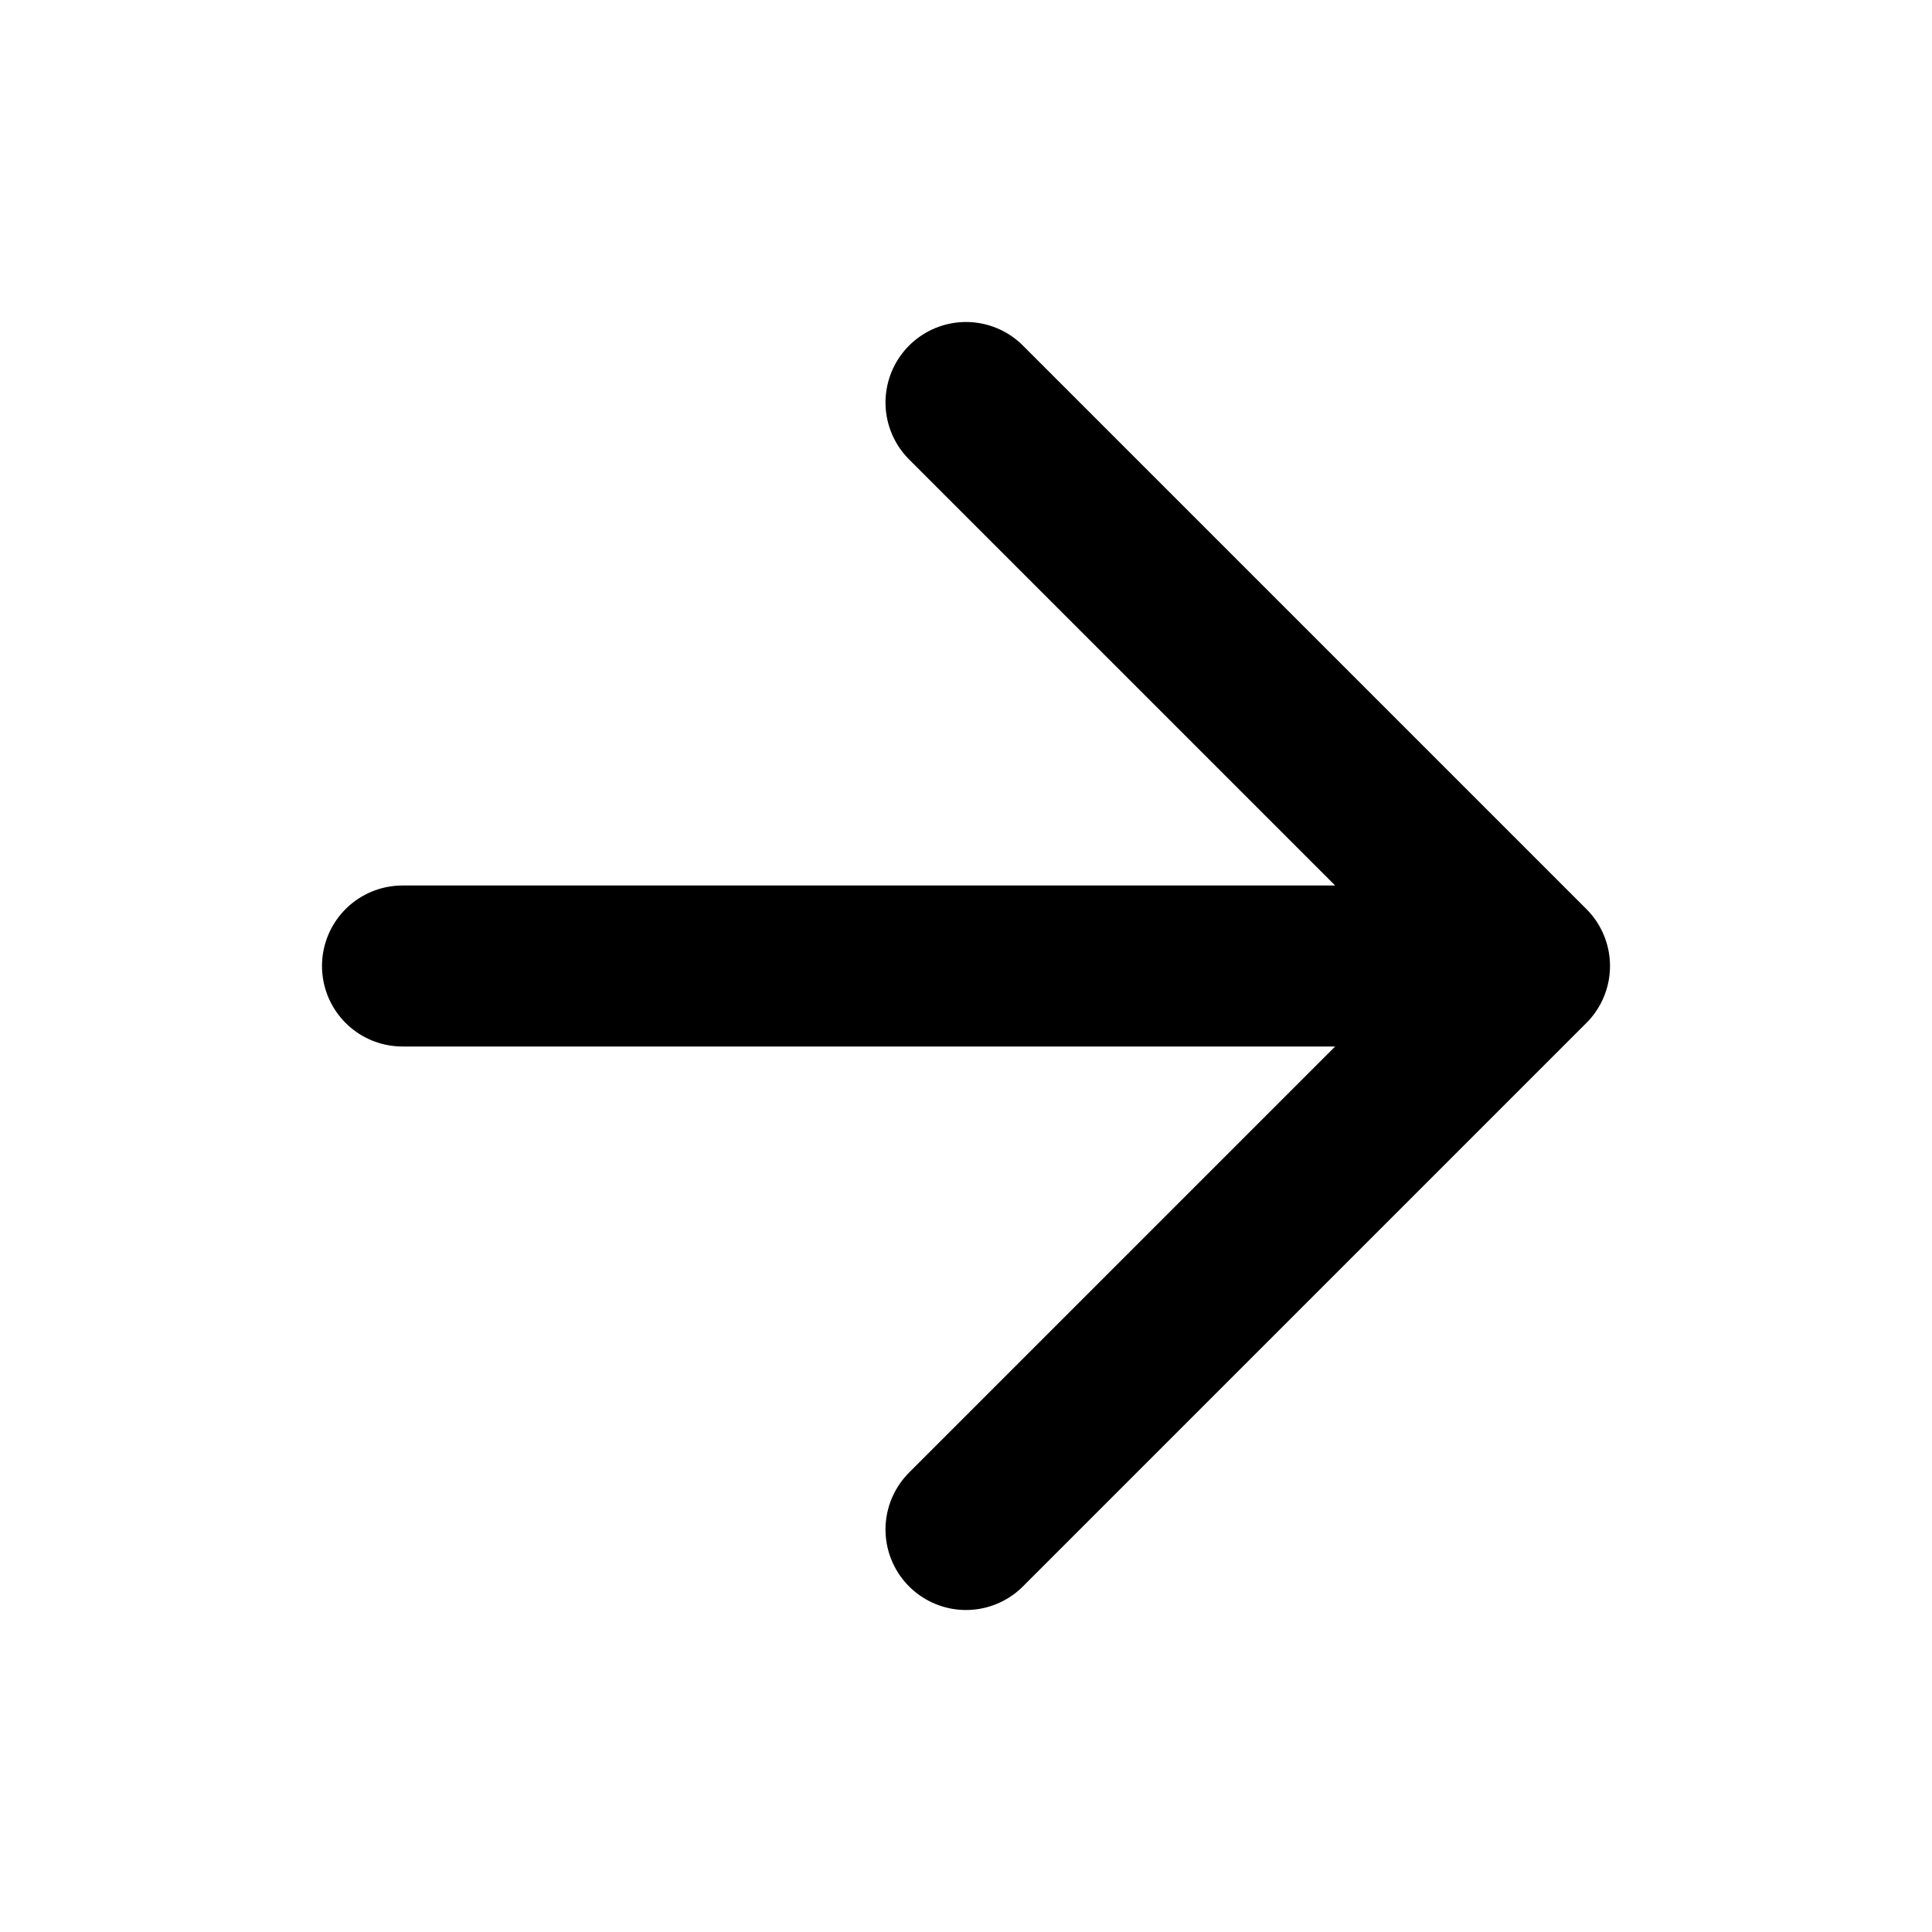
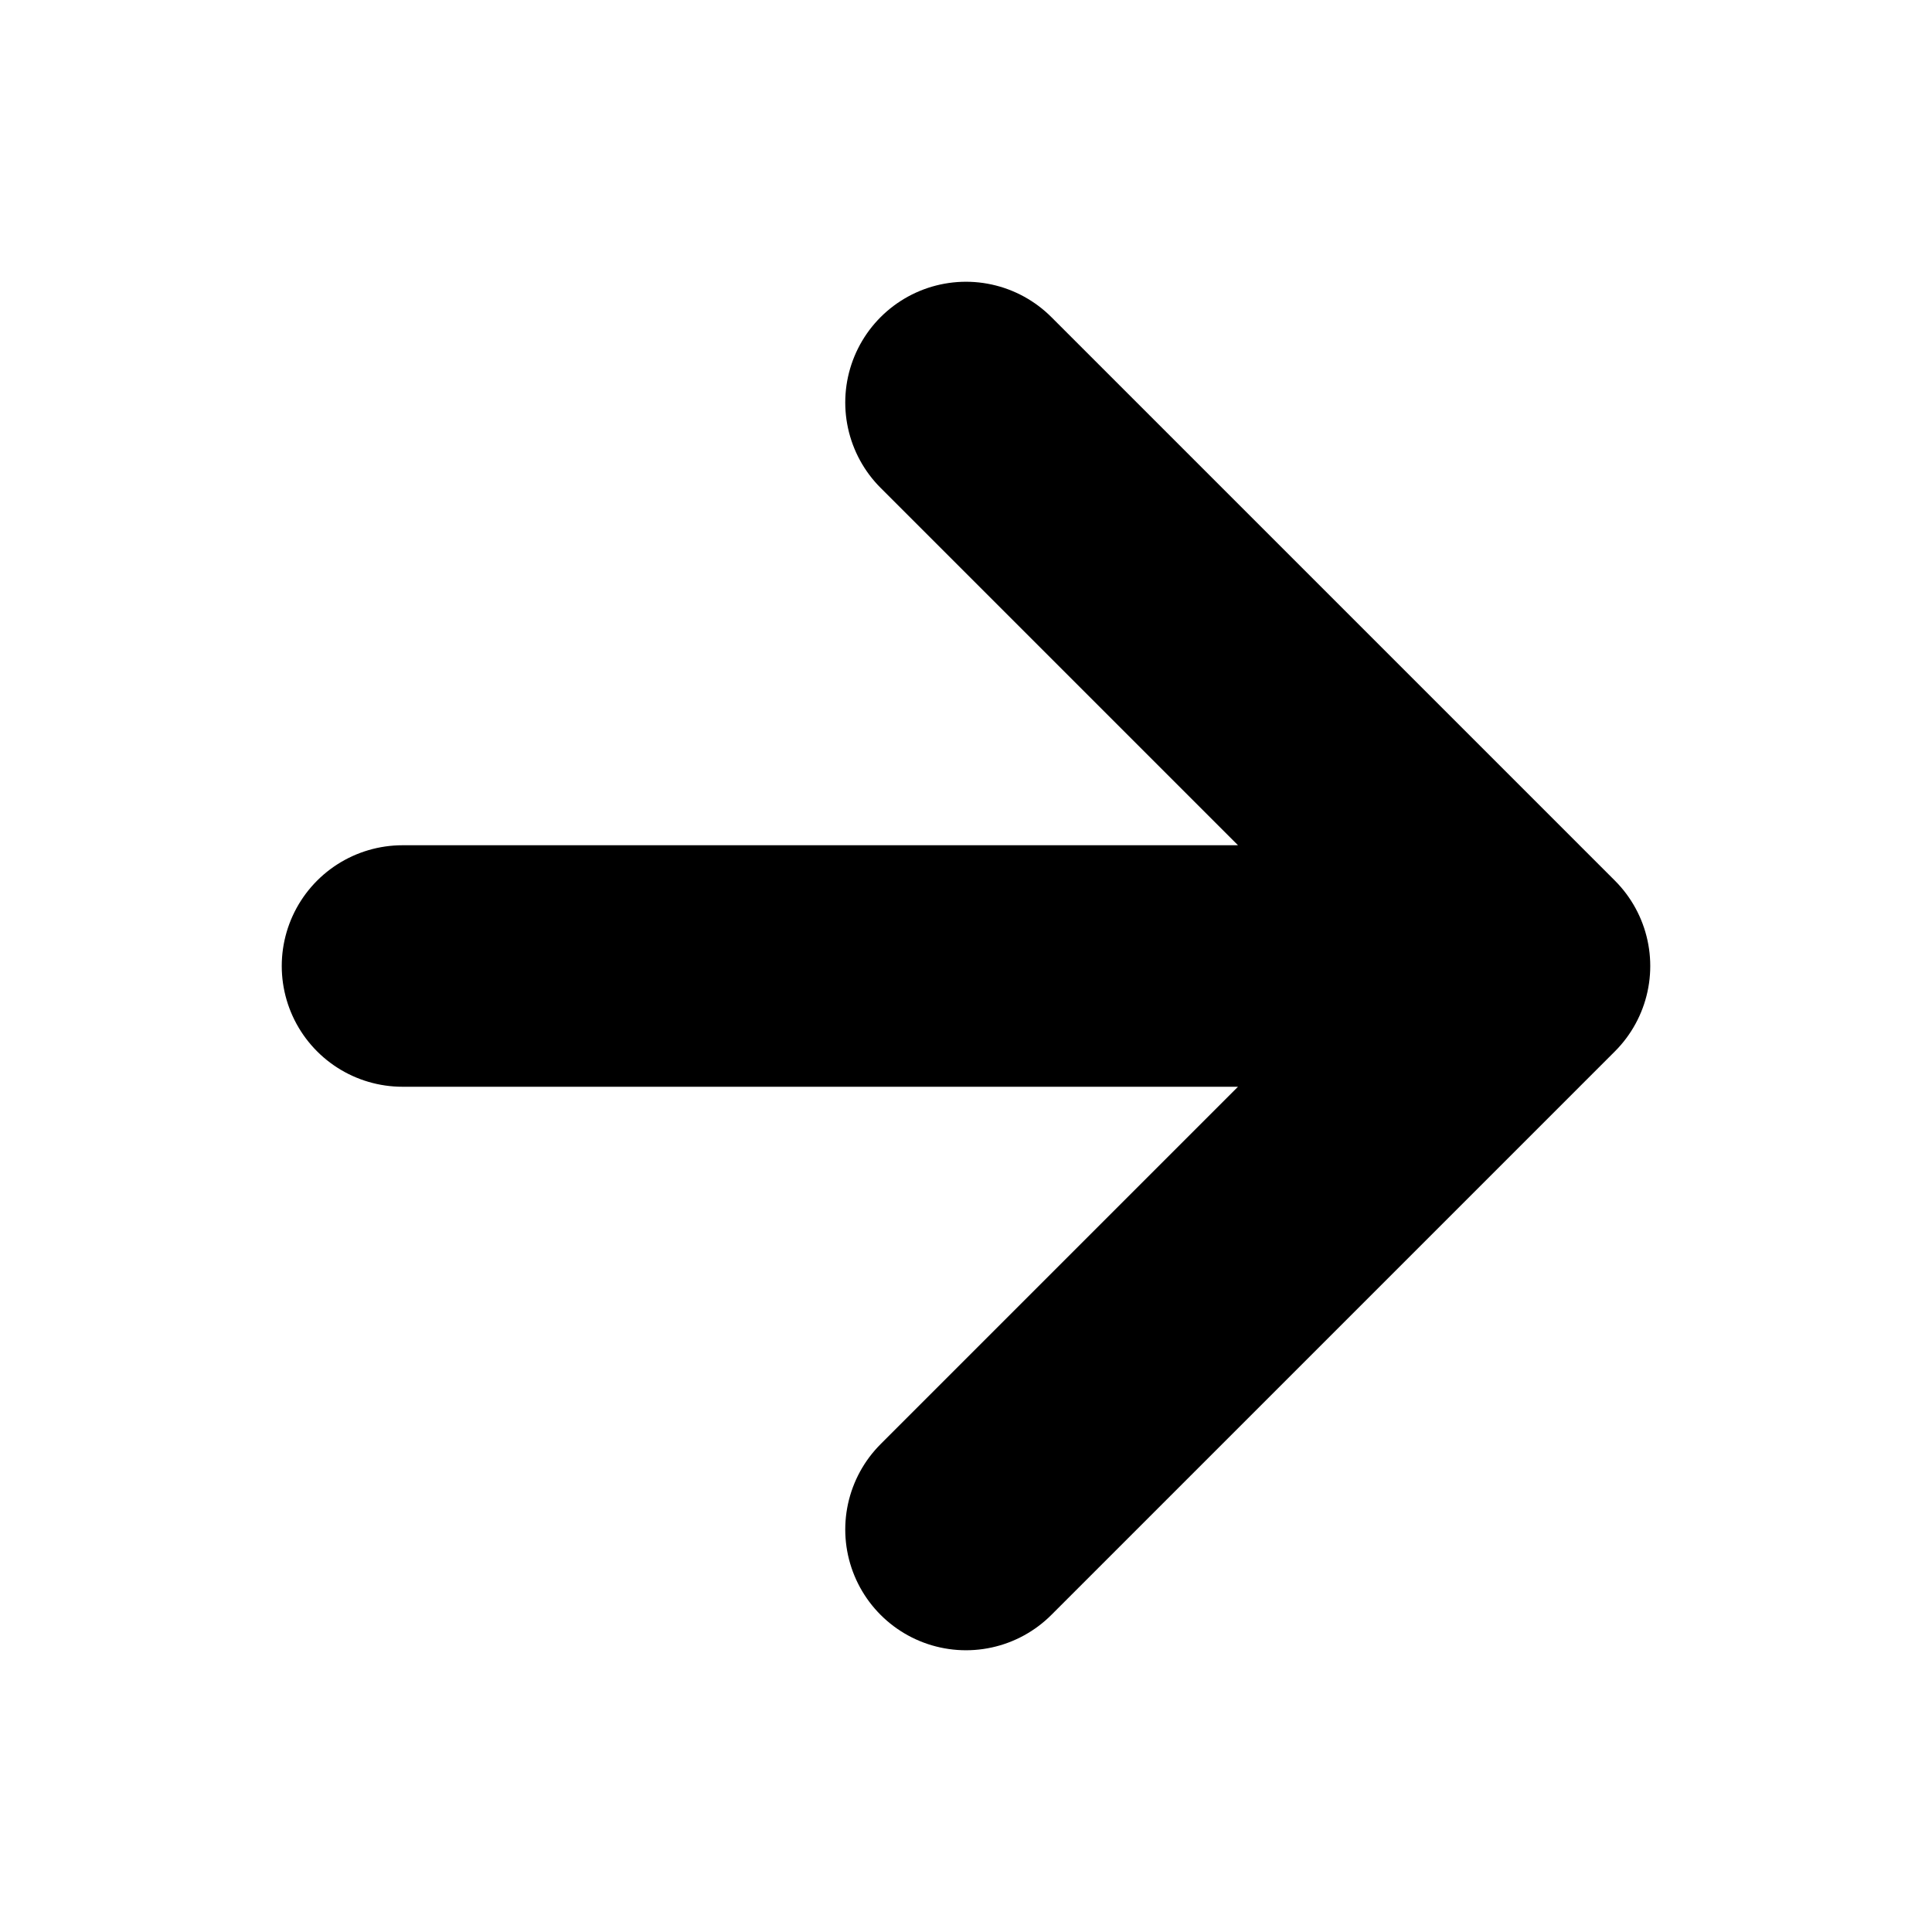
- <svg xmlns="http://www.w3.org/2000/svg" width="24" height="24" viewBox="0 0 24 24" fill="none">
-   <path d="M5 12H19M19 12L12 5M19 12L12 19" stroke="black" stroke-width="2" stroke-linecap="round" stroke-linejoin="round" />
+ <svg xmlns="http://www.w3.org/2000/svg" width="12" height="12" viewBox="0 0 12 12" fill="none">
+   <path d="M2.5 6H9.5M9.5 6L6 2.5M9.5 6L6 9.5" stroke="black" stroke-width="1.5" stroke-linecap="round" stroke-linejoin="round" />
</svg>
